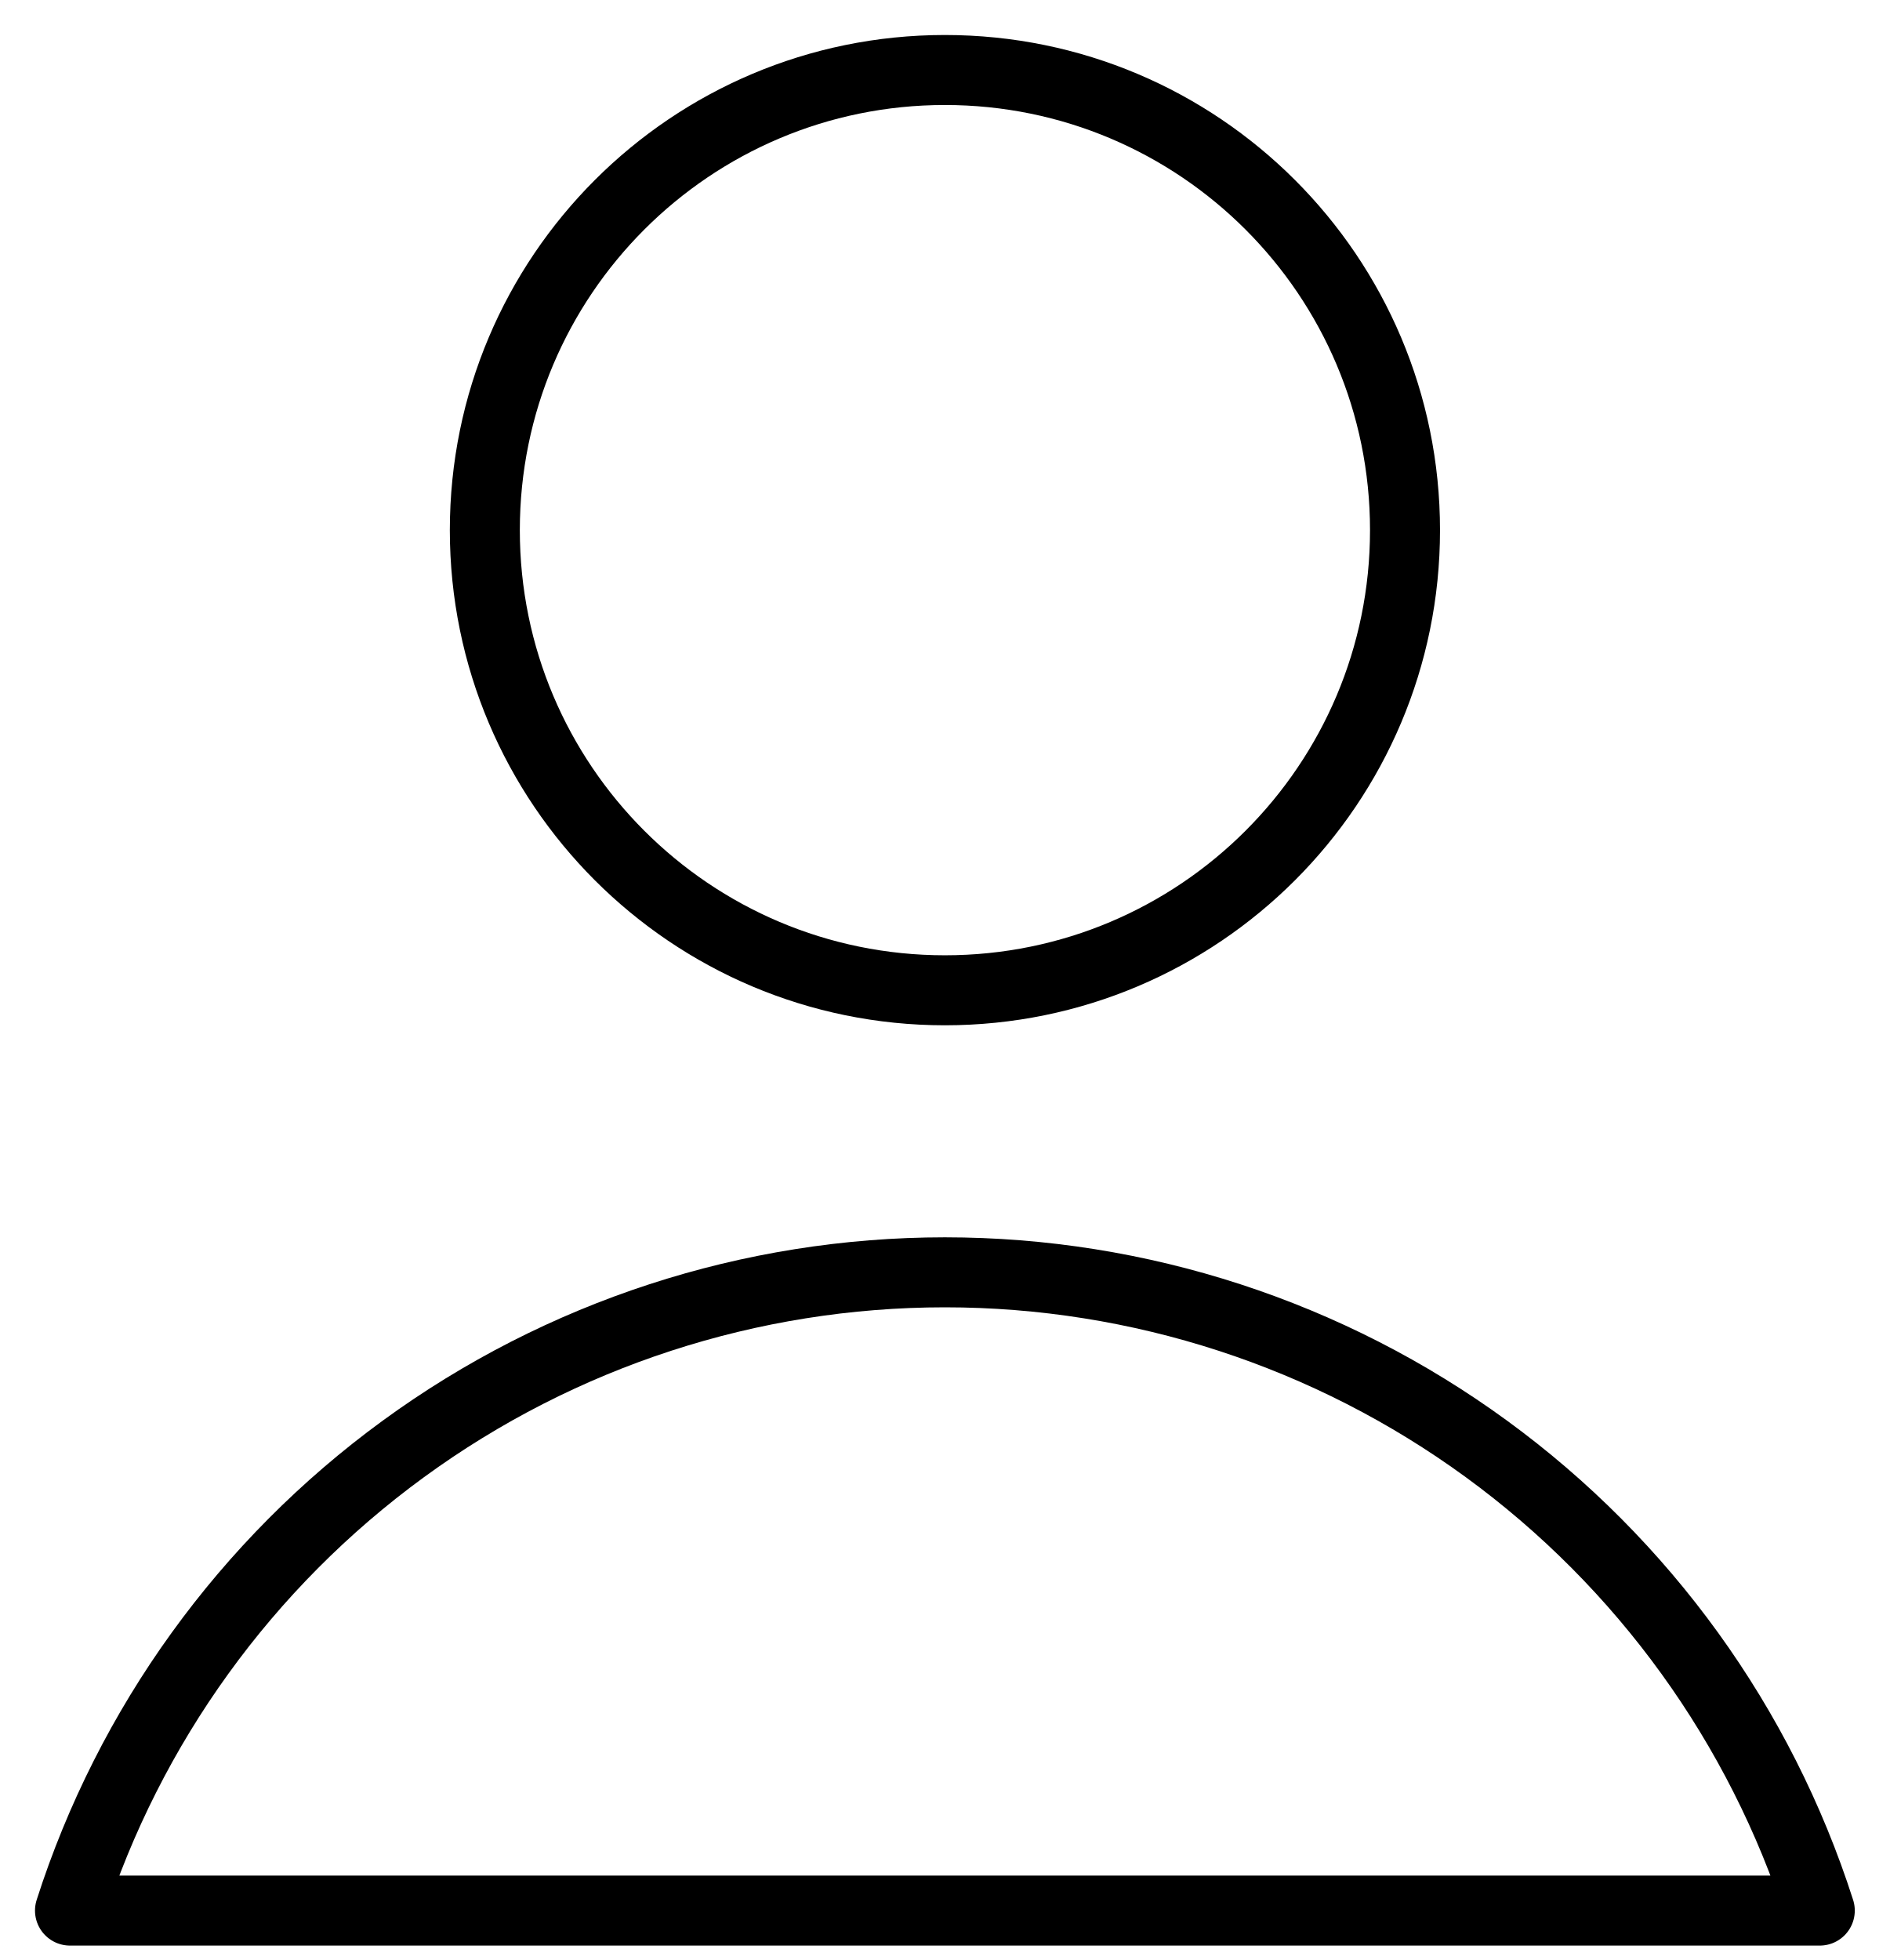
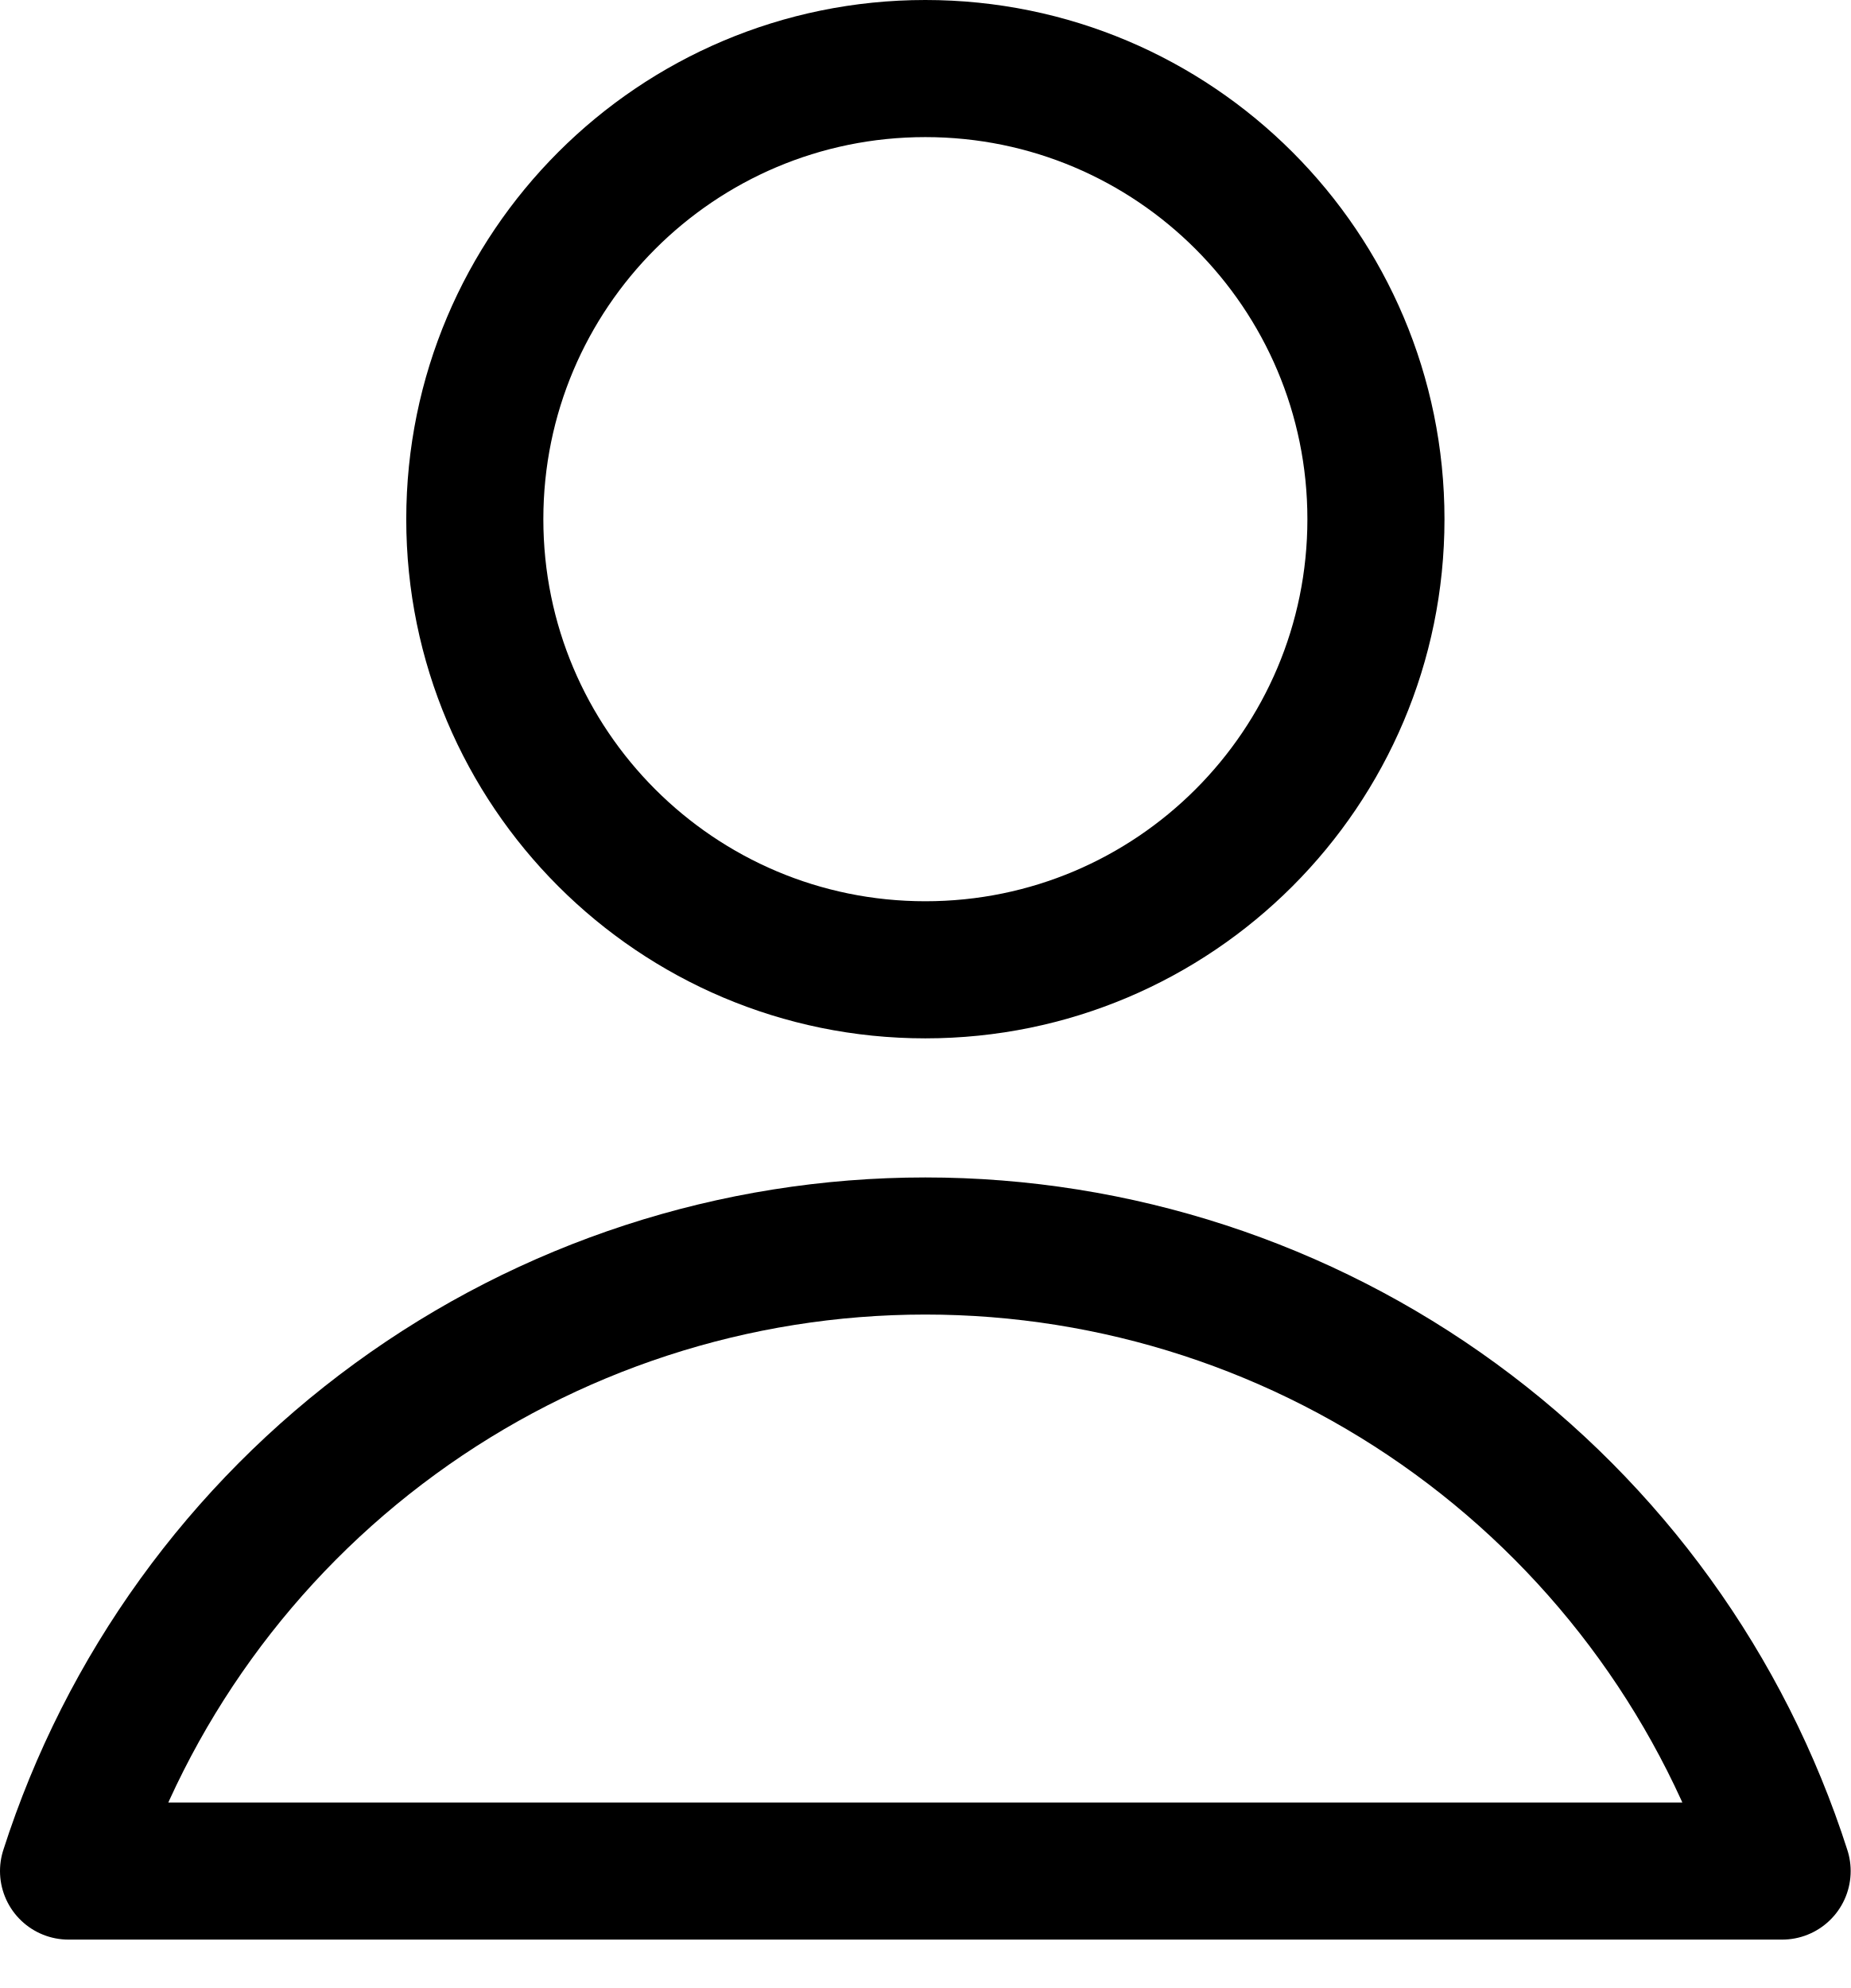
- <svg xmlns="http://www.w3.org/2000/svg" width="27" height="28" viewBox="0 0 27 28" fill="none">
-   <path d="M13.5 14.147C17.131 14.147 20.074 11.204 20.074 7.574C20.074 3.943 17.131 1 13.5 1C9.87 1 6.927 3.943 6.927 7.574C6.927 11.204 9.87 14.147 13.5 14.147Z" stroke="black" stroke-linecap="round" stroke-linejoin="round" />
-   <path d="M26 27.294C25.151 24.646 23.483 22.337 21.236 20.698C18.99 19.059 16.281 18.176 13.5 18.176C10.719 18.176 8.01 19.059 5.764 20.698C3.517 22.337 1.849 24.646 1 27.294H26Z" stroke="black" stroke-linecap="round" stroke-linejoin="round" />
+ <svg xmlns="http://www.w3.org/2000/svg" width="27" height="29" viewBox="0 0 27 29" fill="none">
+   <path d="M13.5 14.147C17.131 14.147 20.074 11.204 20.074 7.574C20.074 3.943 17.131 1 13.5 1C9.87 1 6.927 3.943 6.927 7.574C6.927 11.204 9.87 14.147 13.5 14.147Z" stroke="black" stroke-width="2" stroke-linecap="round" stroke-linejoin="round" />
+   <path d="M26 27.294C25.151 24.646 23.483 22.337 21.236 20.698C18.99 19.059 16.281 18.176 13.5 18.176C10.719 18.176 8.01 19.059 5.764 20.698C3.517 22.337 1.849 24.646 1 27.294H26Z" stroke="black" stroke-width="2" stroke-linecap="round" stroke-linejoin="round" />
</svg>
